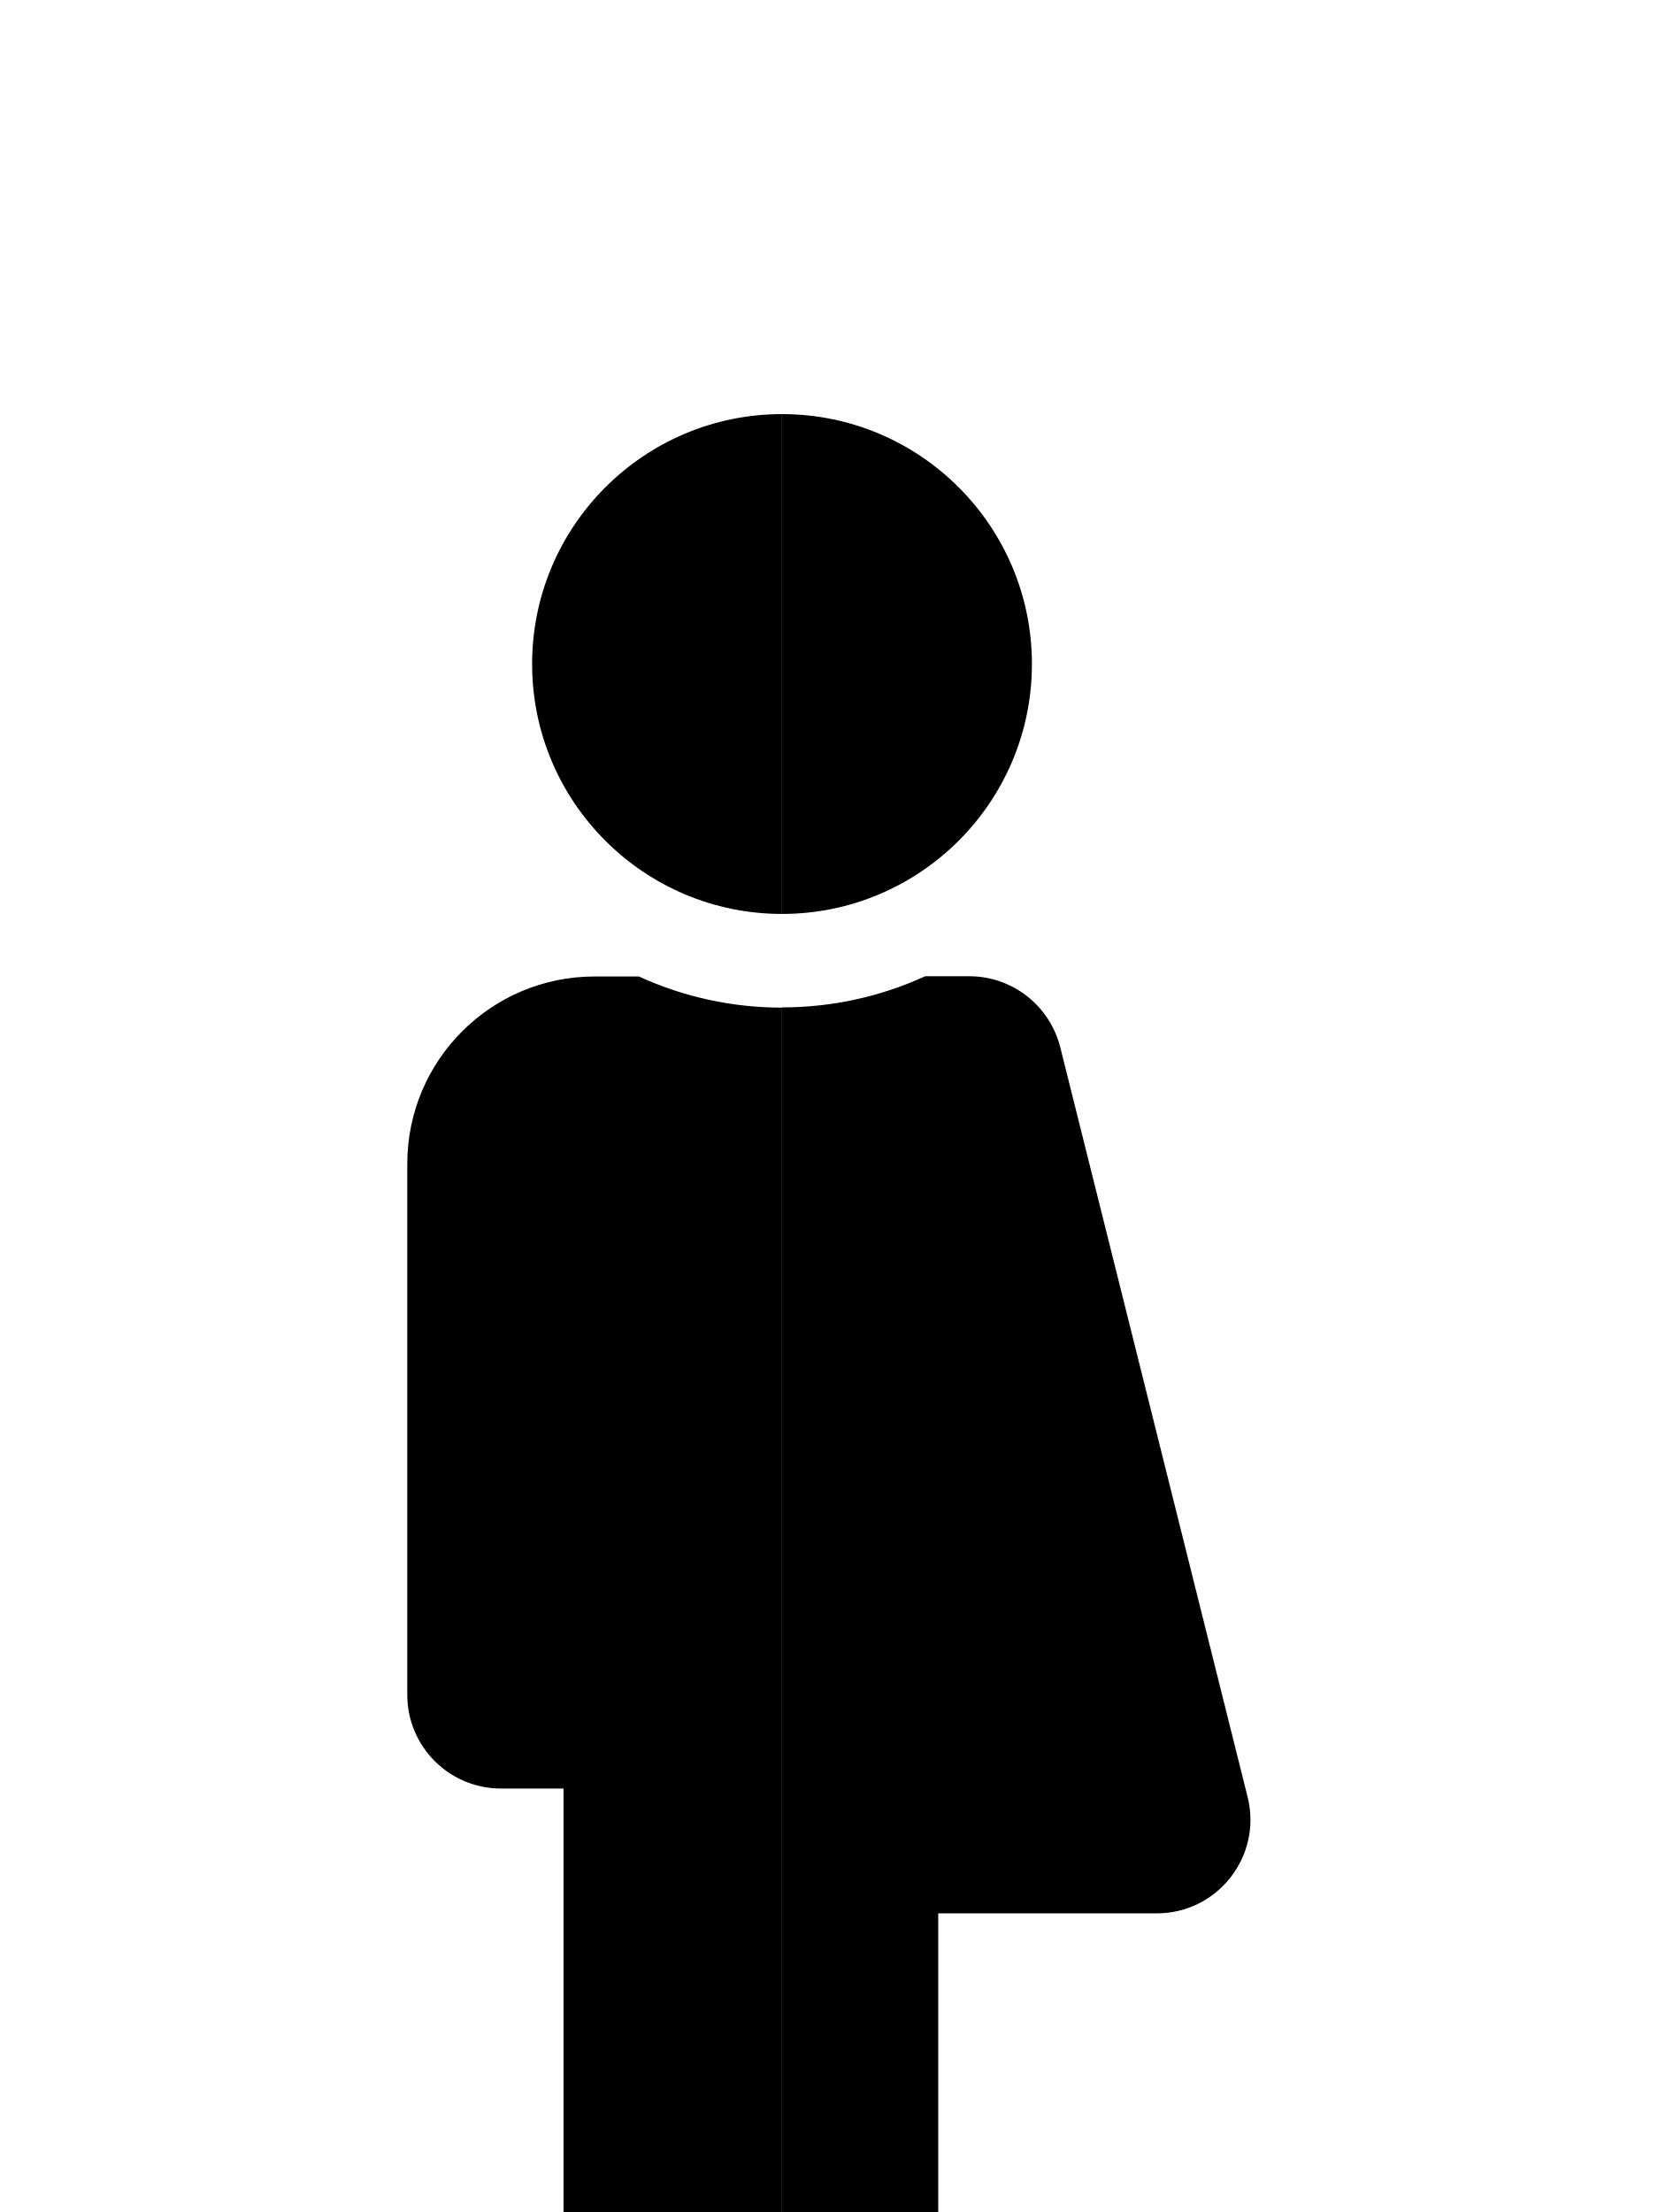
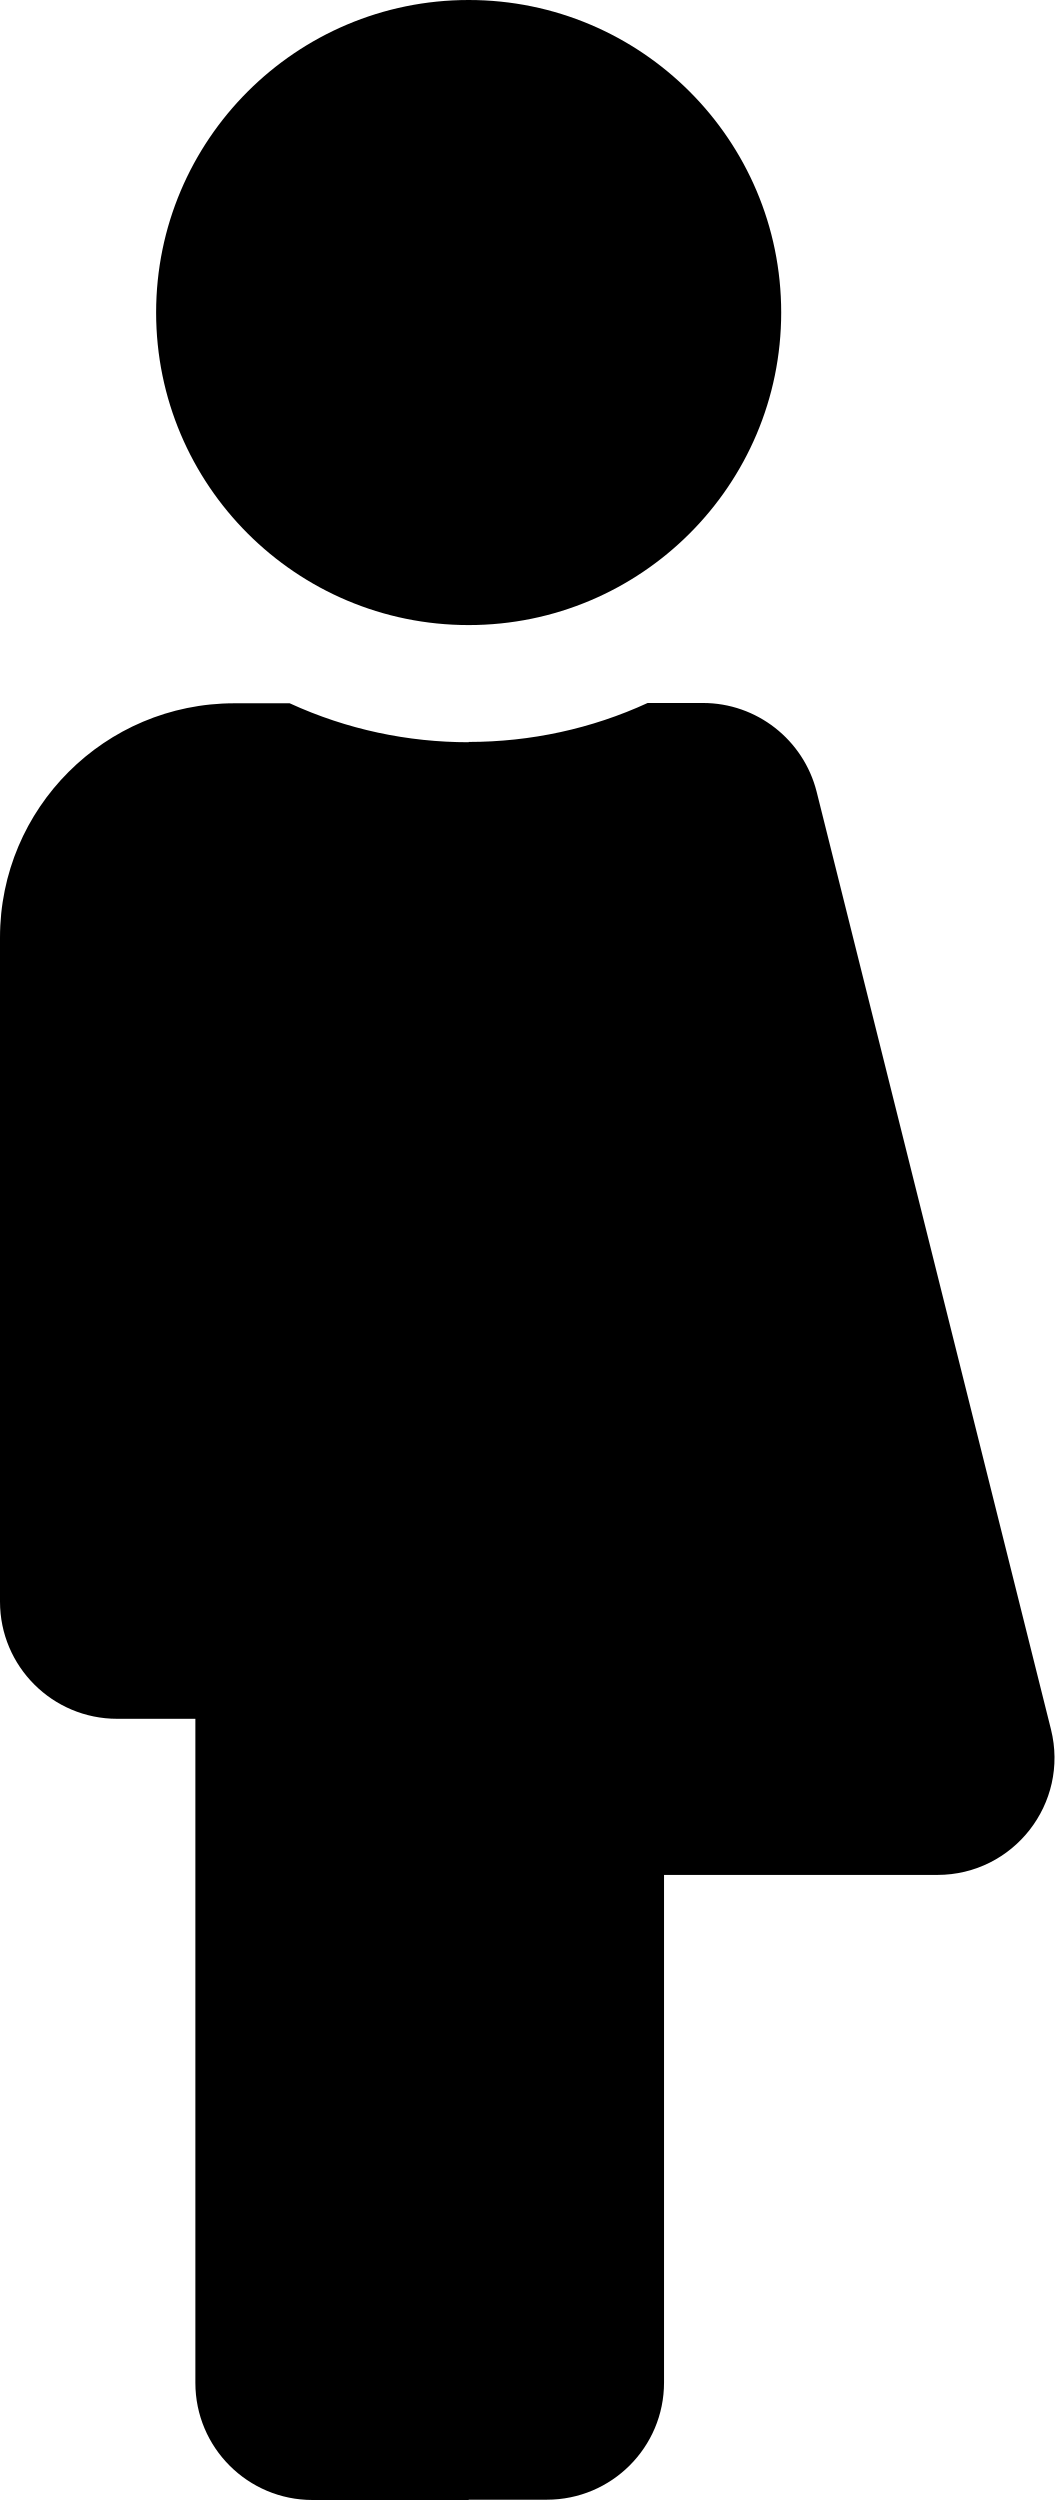
- <svg xmlns="http://www.w3.org/2000/svg" version="1.1" x="0px" y="0px" viewBox="0 0 707.8 944.4" style="enable-background:new 0 0 707.8 944.4;" xml:space="preserve">
-   <g id="woman" focusable="false">
- </g>
-   <g id="man">
-     <g>
-       <path d="M532.7,767.2L532.7,767.2l-80-320.1c-4.5-17.8-20.5-30.3-38.8-30.3H395c-19.1,8.8-40,13.3-61.1,13.3v600.1h26.7    c22.1,0,40-17.9,40-40V816.9h93.3C519.9,816.9,539,792.5,532.7,767.2z" />
-       <path d="M440.6,283.5c0-58.9-47.8-106.7-106.7-106.7v213.4C392.8,390.2,440.6,342.4,440.6,283.5z" />
-       <path d="M253.9,416.9c-44.2,0-80,35.8-80,80v226.7c0,22.1,17.9,40,40,40h26.7v226.7c0,22.1,17.9,40,40,40h53.3V430.2    c-20.7,0-41.5-4.3-61.1-13.3H253.9z" />
-       <path d="M227.2,283.5c0,58.9,47.8,106.7,106.7,106.7V176.8C275,176.8,227.2,224.6,227.2,283.5z" />
-     </g>
-   </g>
+ <svg xmlns="http://www.w3.org/2000/svg" xml:space="preserve" width="360.01" height="853.5">
+   <path d="m358.8 590.4-80-320.1c-4.5-17.8-20.5-30.3-38.8-30.3h-18.9c-19.1 8.8-40 13.3-61.1 13.3v600.1h26.7c22.1 0 40-17.9 40-40V640.1H320c26 0 45.1-24.4 38.8-49.7m-92.1-483.7C266.7 47.8 218.9 0 160 0v213.4c58.9 0 106.7-47.8 106.7-106.7M80 240.1c-44.2 0-80 35.8-80 80v226.7c0 22.1 17.9 40 40 40h26.7v226.7c0 22.1 17.9 40 40 40H160V253.4c-20.7 0-41.5-4.3-61.1-13.3zM53.3 106.7c0 58.9 47.8 106.7 106.7 106.7V0C101.1 0 53.3 47.8 53.3 106.7" />
</svg>
